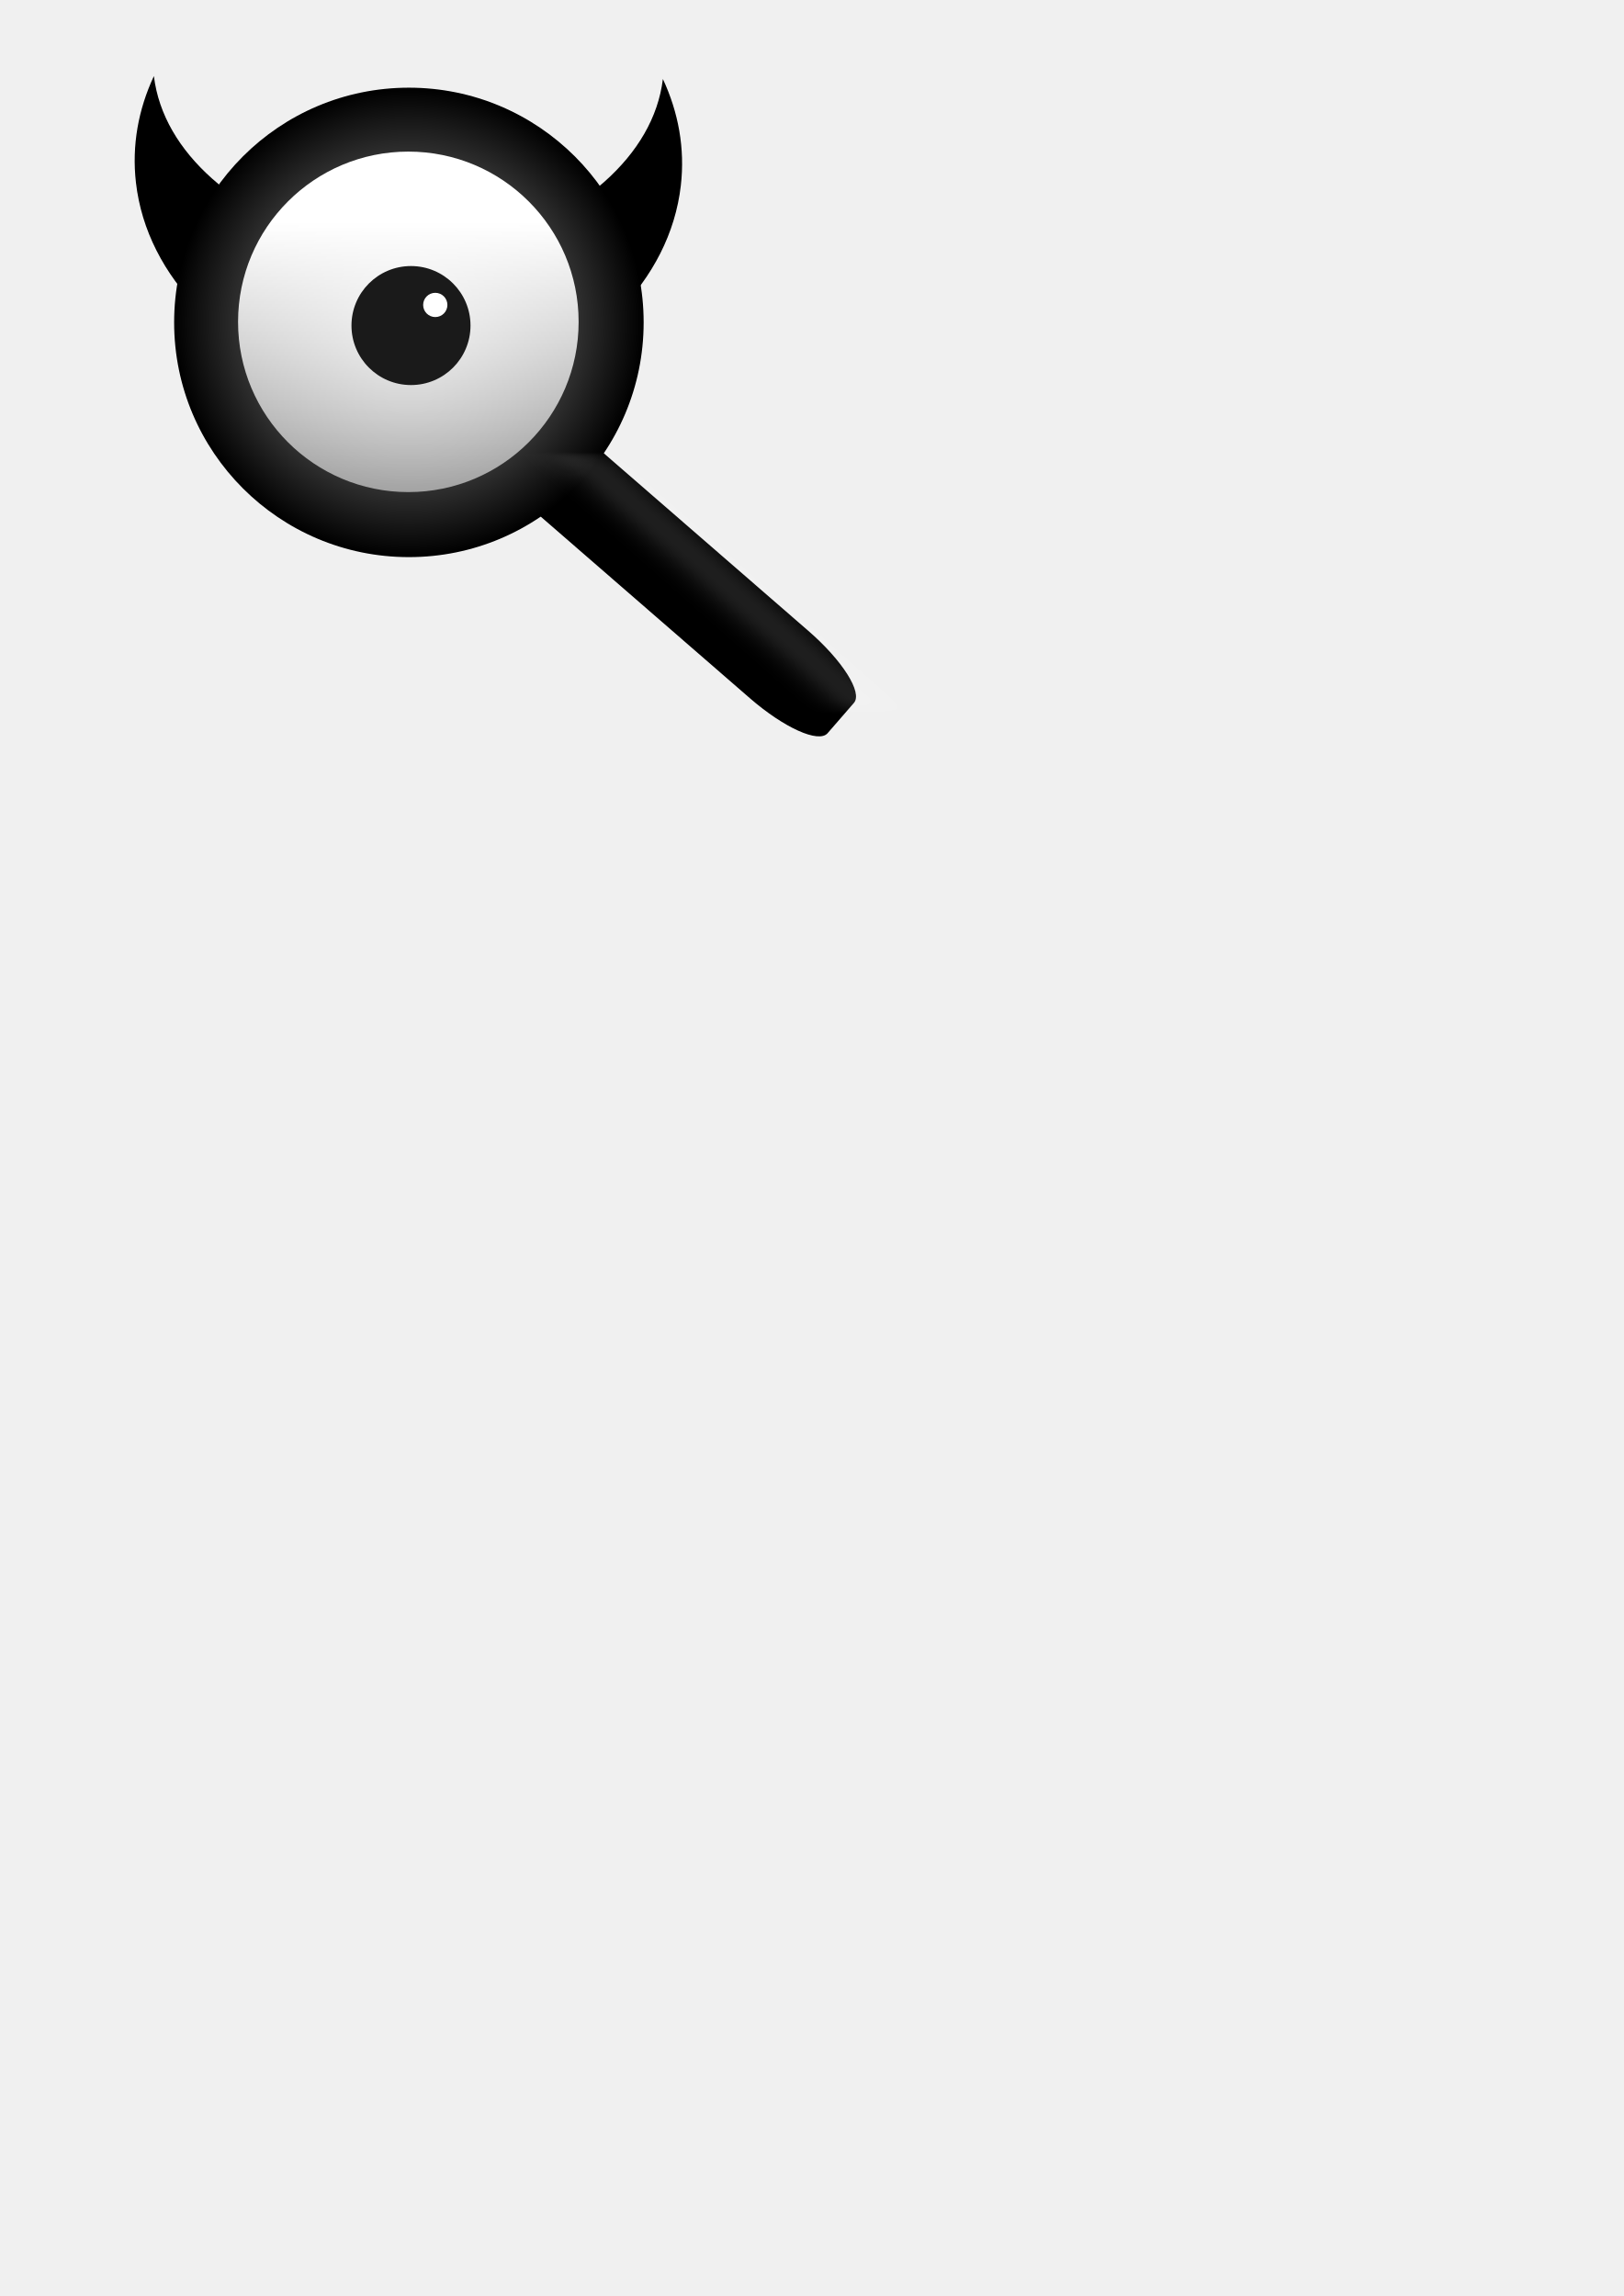
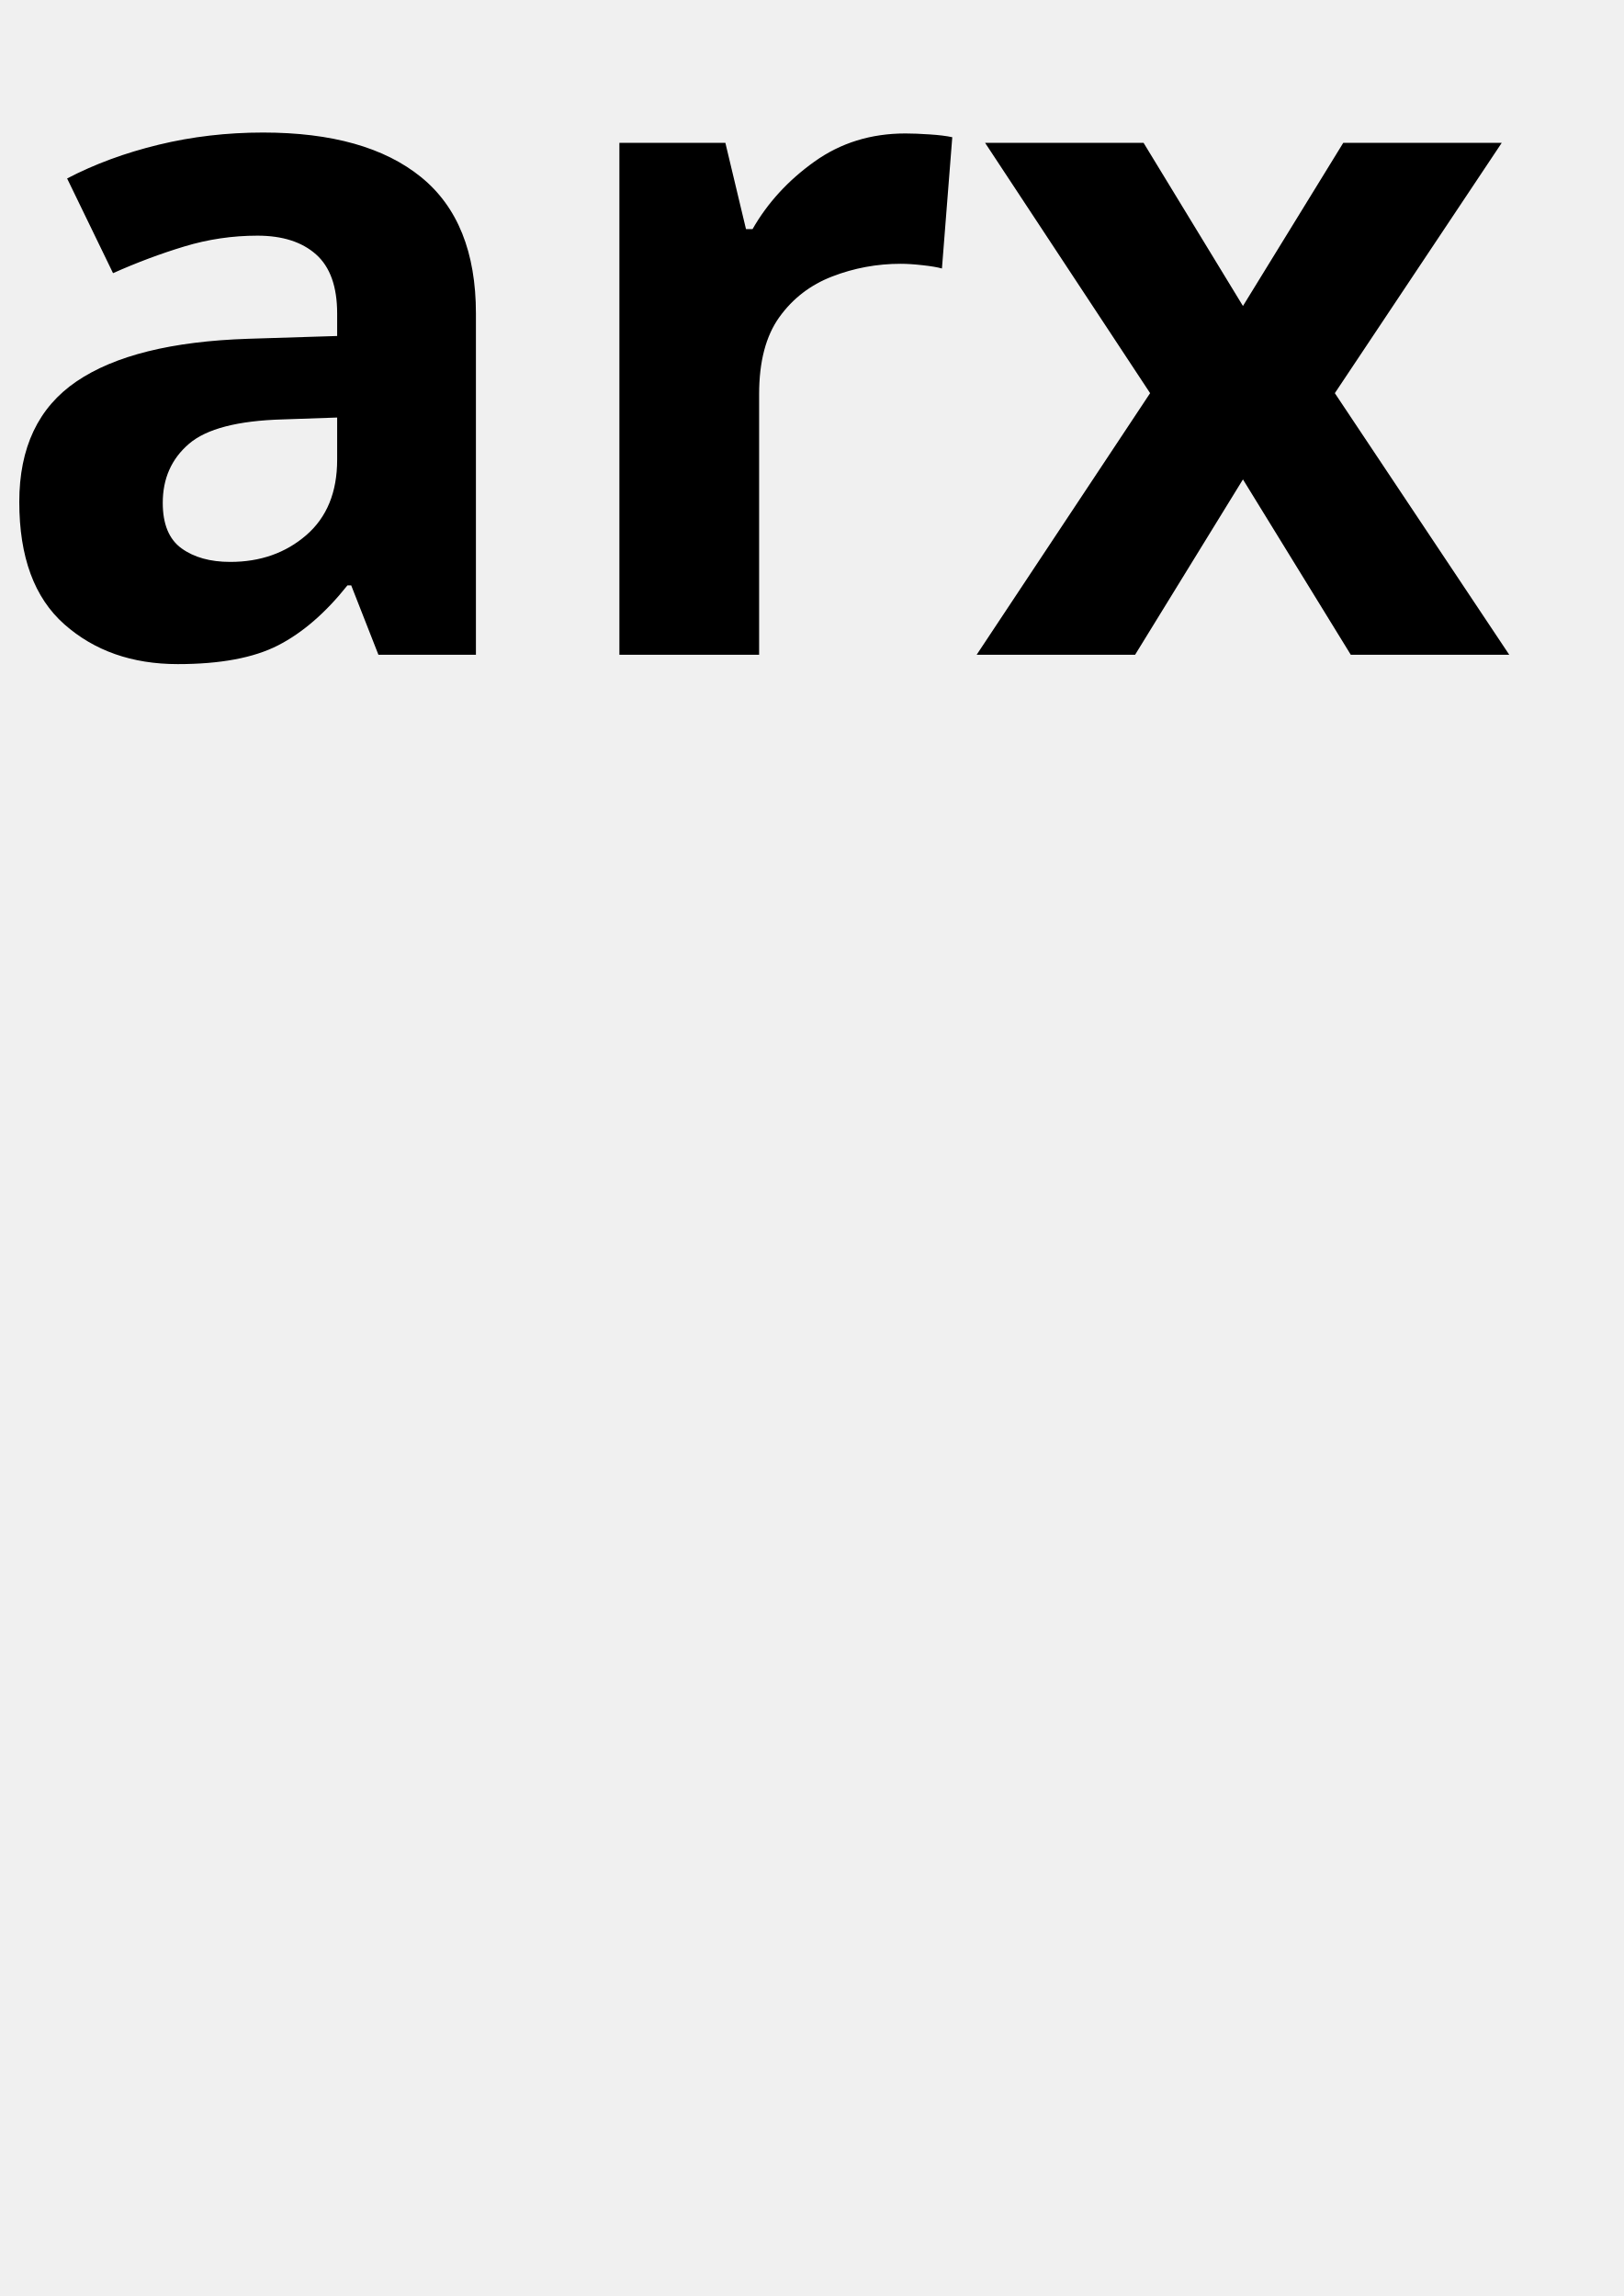
<svg xmlns="http://www.w3.org/2000/svg" xmlns:xlink="http://www.w3.org/1999/xlink" width="744.094" height="1052.362" id="svg2" version="1.1">
  <defs id="defs4">
    <linearGradient id="linearGradient3857">
      <stop style="stop-color:#ffffff;stop-opacity:1;" offset="0" id="stop3859" />
      <stop style="stop-color:#ffffff;stop-opacity:0;" offset="1" id="stop3861" />
    </linearGradient>
    <linearGradient id="linearGradient3790">
      <stop style="stop-color:#a9a9a9;stop-opacity:1;" offset="0" id="stop3792" />
      <stop style="stop-color:#000000;stop-opacity:1;" offset="1" id="stop3794" />
    </linearGradient>
    <radialGradient xlink:href="#linearGradient3790" id="radialGradient3798" cx="294.459" cy="208.38" fx="294.459" fy="208.38" r="107.581" gradientUnits="userSpaceOnUse" />
    <linearGradient xlink:href="#linearGradient3857" id="linearGradient3865" x1="120.689" y1="239.618" x2="120.689" y2="602.175" gradientUnits="userSpaceOnUse" />
    <linearGradient xlink:href="#linearGradient3790" id="linearGradient3912" x1="186.744" y1="354.424" x2="255.844" y2="254.36" gradientUnits="userSpaceOnUse" gradientTransform="matrix(1.22273,0,0,0.899451,-289.3143,113.4026)" />
    <filter id="filter4024" x="-0.13" width="1.26" y="-0.147" height="1.294">
      <feGaussianBlur stdDeviation="6.476" id="feGaussianBlur4026" />
    </filter>
+     <radialGradient xlink:href="#linearGradient3790" id="radialGradient3013" gradientUnits="userSpaceOnUse" cx="294.459" cy="208.38" fx="294.459" fy="208.38" r="107.581" />
+     <linearGradient xlink:href="#linearGradient3857" id="linearGradient3015" gradientUnits="userSpaceOnUse" x1="120.689" y1="239.618" x2="120.689" y2="602.175" />
  </defs>
  <g id="layer1">
-     <path style="fill:#000000;fill-opacity:1;fill-rule:nonzero;stroke:none" d="m 70.523,34.871 c -7.12,15.243 -10.178,31.779 -8.226,48.815 5.017,43.774 41.675,79.325 91.536,95.163 -6.626,-22.408 -5.341,-44.936 2.639,-65.844 C 108.736,98.821 74.828,70.195 70.523,34.871 z" id="path3814-0-7" />
-     <path style="fill:#000000;fill-opacity:1;fill-rule:nonzero;stroke:none" d="m 303.779,36.214 c 7.12,15.243 10.178,31.779 8.226,48.815 -5.017,43.774 -41.675,79.325 -91.536,95.163 6.626,-22.408 5.341,-44.936 -2.639,-65.844 47.737,-14.183 81.645,-42.808 85.95,-78.133 z" id="path3814-0" />
-     <path transform="matrix(0.6556593,-0.7550569,0.7550569,0.6556593,0,0)" style="fill:#000000;fill-opacity:1;fill-rule:nonzero;stroke:none" d="m -5.091,259.061 18.417,0 c 6.22,0 11.228,16.682 11.228,37.403 l 0,172.837 c 0,20.722 -5.008,37.403 -11.228,37.403 l -18.417,0 c -6.22,0 -11.228,-16.682 -11.228,-37.403 l 0,-172.837 c 0,-20.722 5.008,-37.403 11.228,-37.403 z" id="rect3804" />
-     <path style="fill:url(#radialGradient3798);fill-opacity:1;fill-rule:nonzero;stroke:none" id="path2987" d="m 402.041,208.38 a 107.581,107.581 0 1 1 -215.163,0 107.581,107.581 0 1 1 215.163,0 z" transform="translate(-107.0762,-60.60915)" />
-     <path style="fill:url(#linearGradient3865);fill-opacity:1;fill-rule:nonzero;stroke:none" id="path3757" d="m 233.345,299.293 a 101.52,101.52 0 1 1 -203.041,0 101.52,101.52 0 1 1 203.041,0 z" transform="matrix(0.7686567,0,0,0.7686567,85.80266,-82.53589)" />
-     <path style="fill:#1a1a1a;fill-opacity:1;fill-rule:nonzero;stroke:none" id="path3800" d="m 210.617,156.357 a 27.274,27.274 0 1 1 -54.548,0 27.274,27.274 0 1 1 54.548,0 z" transform="translate(5,-7.142857)" />
-     <path style="fill:#ffffff;fill-opacity:1;fill-rule:nonzero;stroke:none" id="path3802" d="m 203.546,203.329 a 5.556,5.556 0 1 1 -11.112,0 5.556,5.556 0 1 1 11.112,0 z" transform="translate(1.484771,-63.56455)" />
-     <rect style="fill:#ffffff;fill-opacity:0.822;fill-rule:nonzero;stroke:none;filter:url(#filter4024)" id="rect3916" width="2.239" height="159.438" x="19.526" y="337.84" rx="2.867" ry="9.001" transform="matrix(0.7446652,-0.8431808,0.8431808,0.7446652,-35.5432,-26.34992)" />
-     <text xml:space="preserve" style="font-size:40px;font-style:normal;font-weight:normal;line-height:125%;letter-spacing:0px;word-spacing:0px;fill:#000000;fill-opacity:1;stroke:none;font-family:Sans" x="-577.807" y="7.864" id="text3003">
-       <tspan id="tspan3005" x="-577.807" y="7.864">searx</tspan>
+     <g id="g3003" transform="translate(-911.1576,4.04061)">
+       <path id="path3814-0-7" d="m 70.523,34.871 c -7.12,15.243 -10.178,31.779 -8.226,48.815 5.017,43.774 41.675,79.325 91.536,95.163 -6.626,-22.408 -5.341,-44.936 2.639,-65.844 C 108.736,98.821 74.828,70.195 70.523,34.871 z" style="fill:#000000;fill-opacity:1;fill-rule:nonzero;stroke:none" />
+       <path id="path3814-0" d="m 303.779,36.214 c 7.12,15.243 10.178,31.779 8.226,48.815 -5.017,43.774 -41.675,79.325 -91.536,95.163 6.626,-22.408 5.341,-44.936 -2.639,-65.844 47.737,-14.183 81.645,-42.808 85.95,-78.133 z" style="fill:#000000;fill-opacity:1;fill-rule:nonzero;stroke:none" />
+       <path id="rect3804" d="m -5.091,259.061 18.417,0 c 6.22,0 11.228,16.682 11.228,37.403 l 0,172.837 c 0,20.722 -5.008,37.403 -11.228,37.403 l -18.417,0 c -6.22,0 -11.228,-16.682 -11.228,-37.403 l 0,-172.837 c 0,-20.722 5.008,-37.403 11.228,-37.403 z" style="fill:#000000;fill-opacity:1;fill-rule:nonzero;stroke:none" transform="matrix(0.6556593,-0.7550569,0.7550569,0.6556593,0,0)" />
+       <path transform="translate(-107.0762,-60.60915)" d="m 402.041,208.38 c 0,59.415 -48.166,107.581 -107.581,107.581 -59.415,0 -107.581,-48.166 -107.581,-107.581 0,-59.415 48.166,-107.581 107.581,-107.581 59.415,0 107.581,48.166 107.581,107.581 z" id="path2987" style="fill:url(#radialGradient3013);fill-opacity:1;fill-rule:nonzero;stroke:none" />
+       <path transform="matrix(0.7686567,0,0,0.7686567,85.80266,-82.53589)" d="m 233.345,299.293 c 0,56.068 -45.452,101.52 -101.52,101.52 -56.068,0 -101.52,-45.452 -101.52,-101.52 0,-56.068 45.452,-101.52 101.52,-101.52 56.068,0 101.52,45.452 101.52,101.52 z" id="path3757" style="fill:url(#linearGradient3015);fill-opacity:1;fill-rule:nonzero;stroke:none" />
+       <path transform="translate(5,-7.142857)" d="m 210.617,156.357 c 0,15.063 -12.211,27.274 -27.274,27.274 -15.063,0 -27.274,-12.211 -27.274,-27.274 0,-15.063 12.211,-27.274 27.274,-27.274 15.063,0 27.274,12.211 27.274,27.274 z" id="path3800" style="fill:#1a1a1a;fill-opacity:1;fill-rule:nonzero;stroke:none" />
+       <path transform="translate(1.484771,-63.56455)" d="m 203.546,203.329 c 0,3.068 -2.487,5.556 -5.556,5.556 -3.068,0 -5.556,-2.487 -5.556,-5.556 0,-3.068 2.487,-5.556 5.556,-5.556 3.068,0 5.556,2.487 5.556,5.556 z" id="path3802" style="fill:#ffffff;fill-opacity:1;fill-rule:nonzero;stroke:none" />
+       <rect transform="matrix(0.7446652,-0.8431808,0.8431808,0.7446652,-35.5432,-26.34992)" ry="9.001" rx="2.867" y="337.84" x="19.526" height="159.438" width="2.239" id="rect3916" style="fill:#ffffff;fill-opacity:0.822;fill-rule:nonzero;stroke:none;filter:url(#filter4024)" />
+     </g>
+     <text xml:space="preserve" style="font-size:119.363px;font-style:normal;font-weight:normal;line-height:125%;letter-spacing:0px;word-spacing:0px;fill:#000000;fill-opacity:1;stroke:none;font-family:Sans" x="-476.731" y="300.093" id="text3003">
+       <tspan id="tspan3005" x="-476.731" y="300.093" style="font-size:429.708px;font-style:normal;font-variant:normal;font-weight:bold;font-stretch:normal;font-family:Source Sans Pro;-inkscape-font-specification:Source Sans Pro Bold;fill:#000000;fill-opacity:1">searx</tspan>
    </text>
  </g>
</svg>
